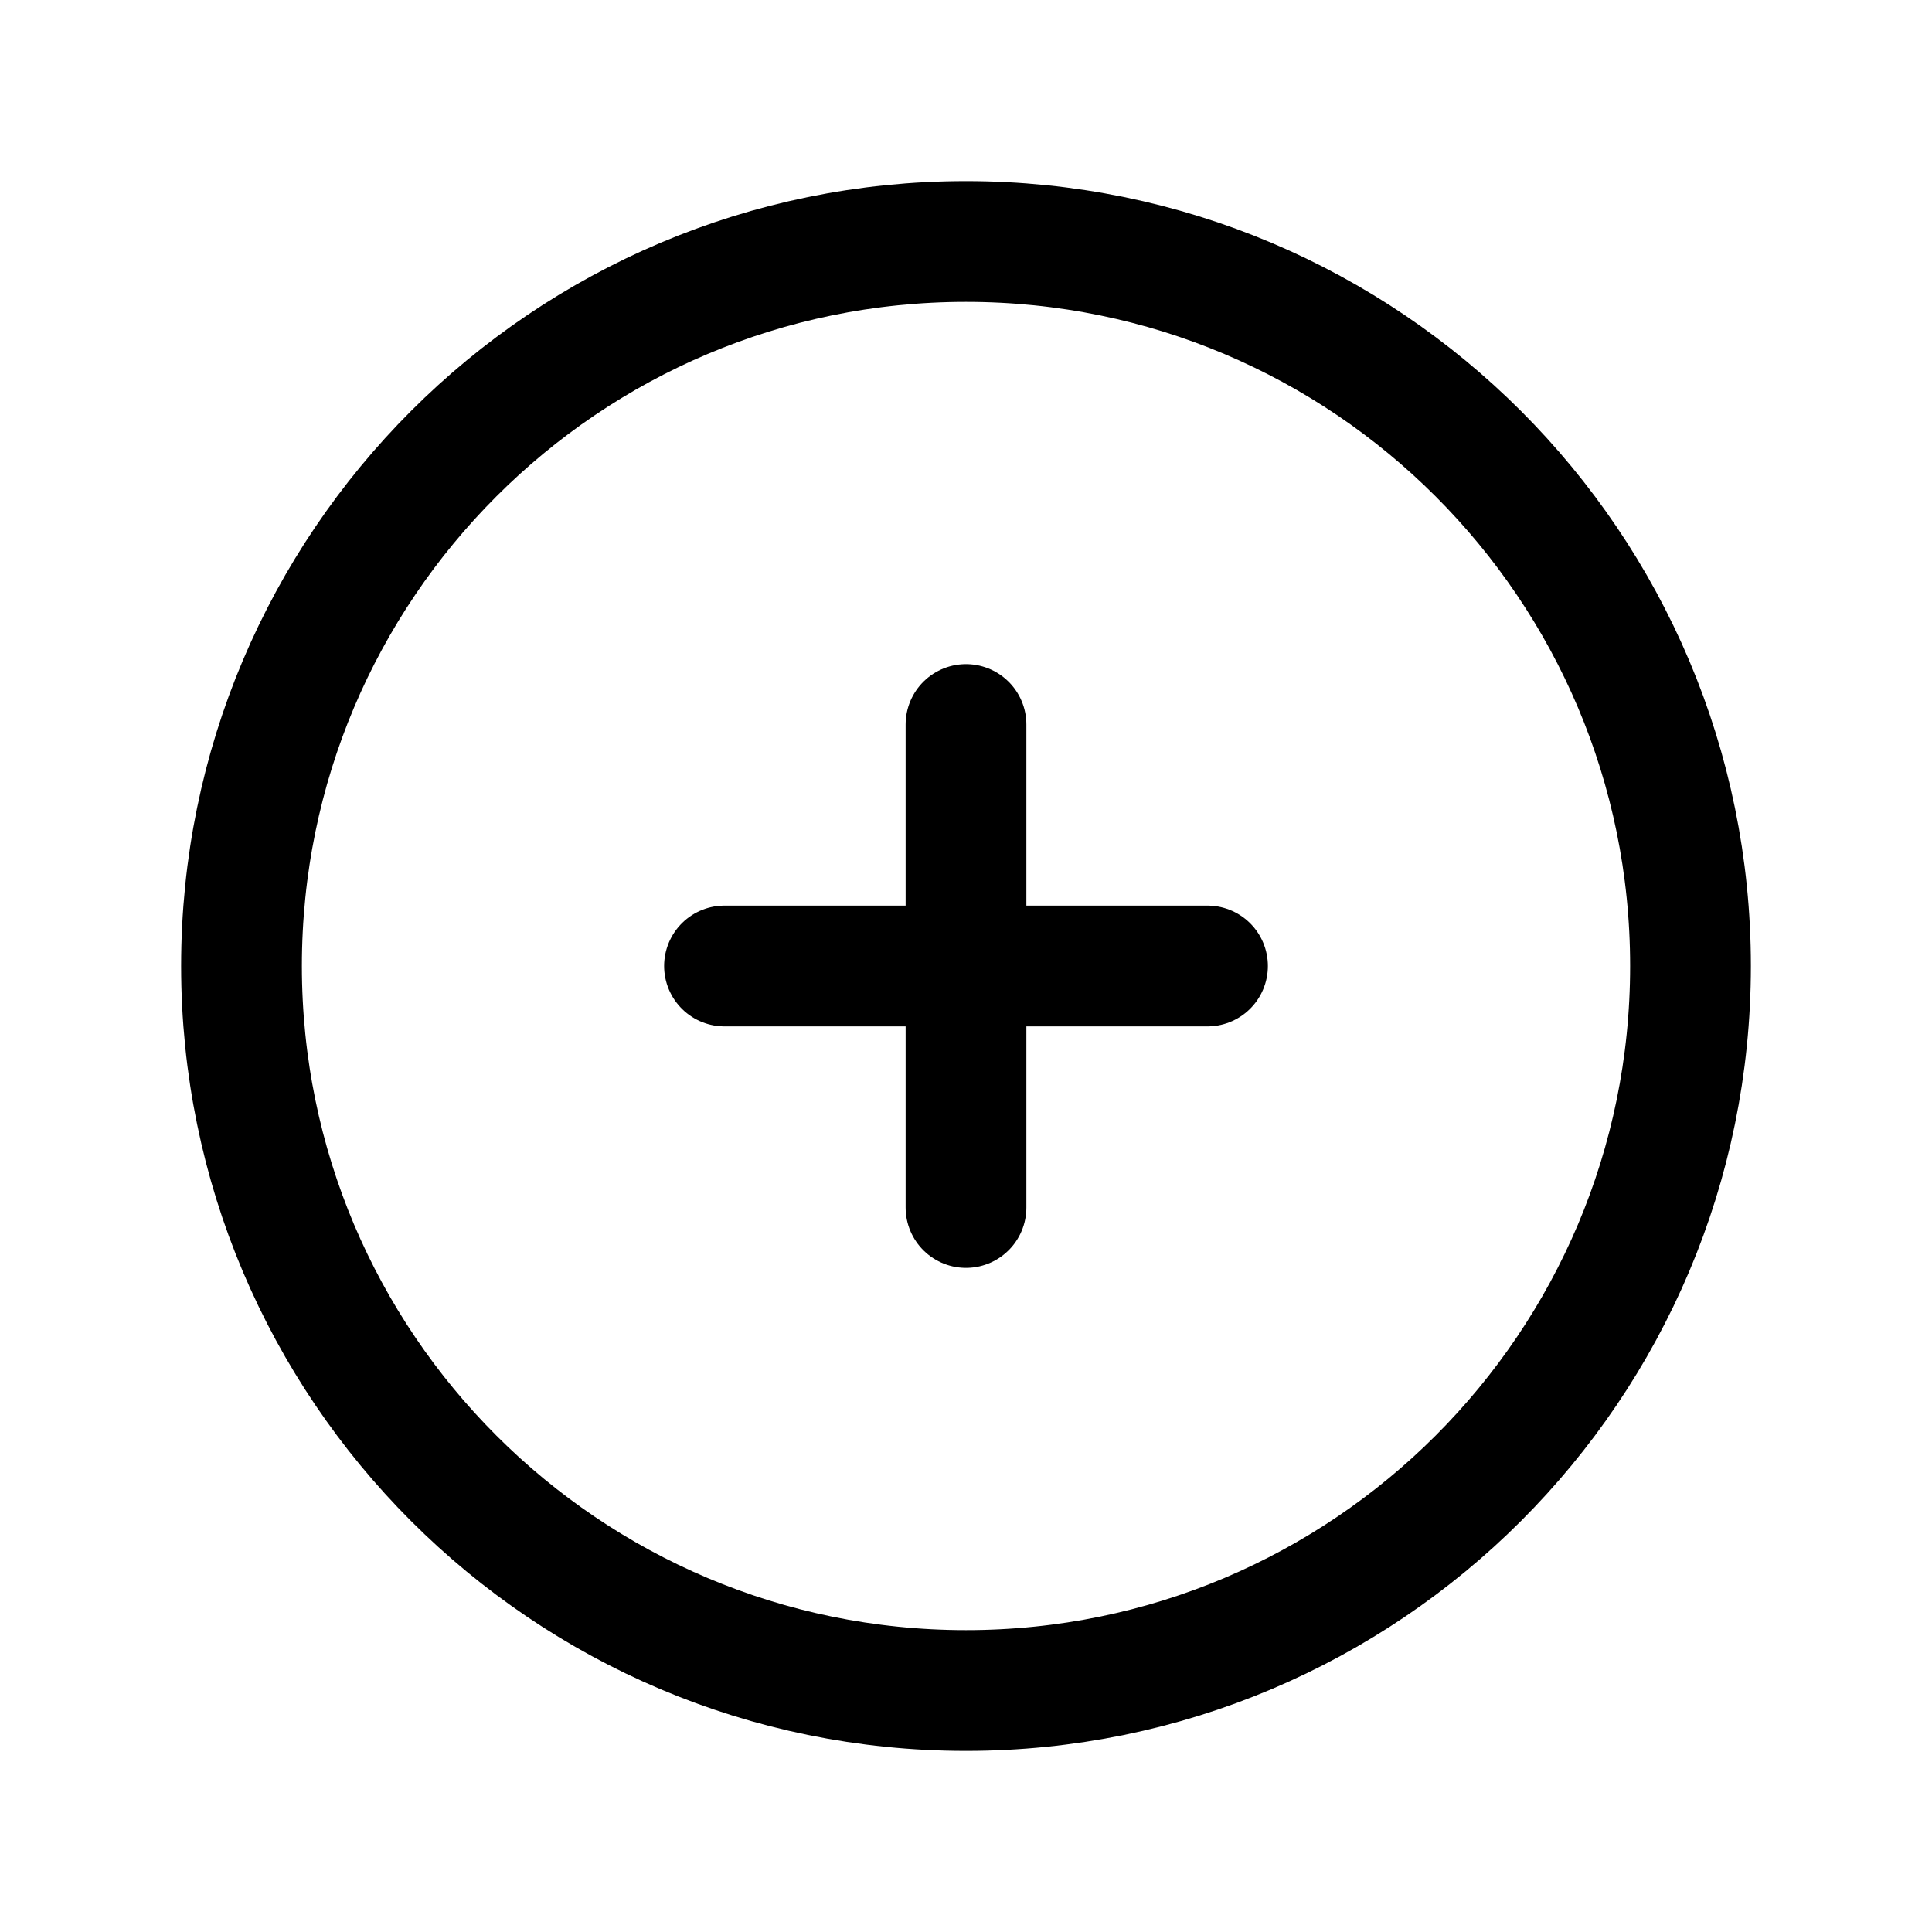
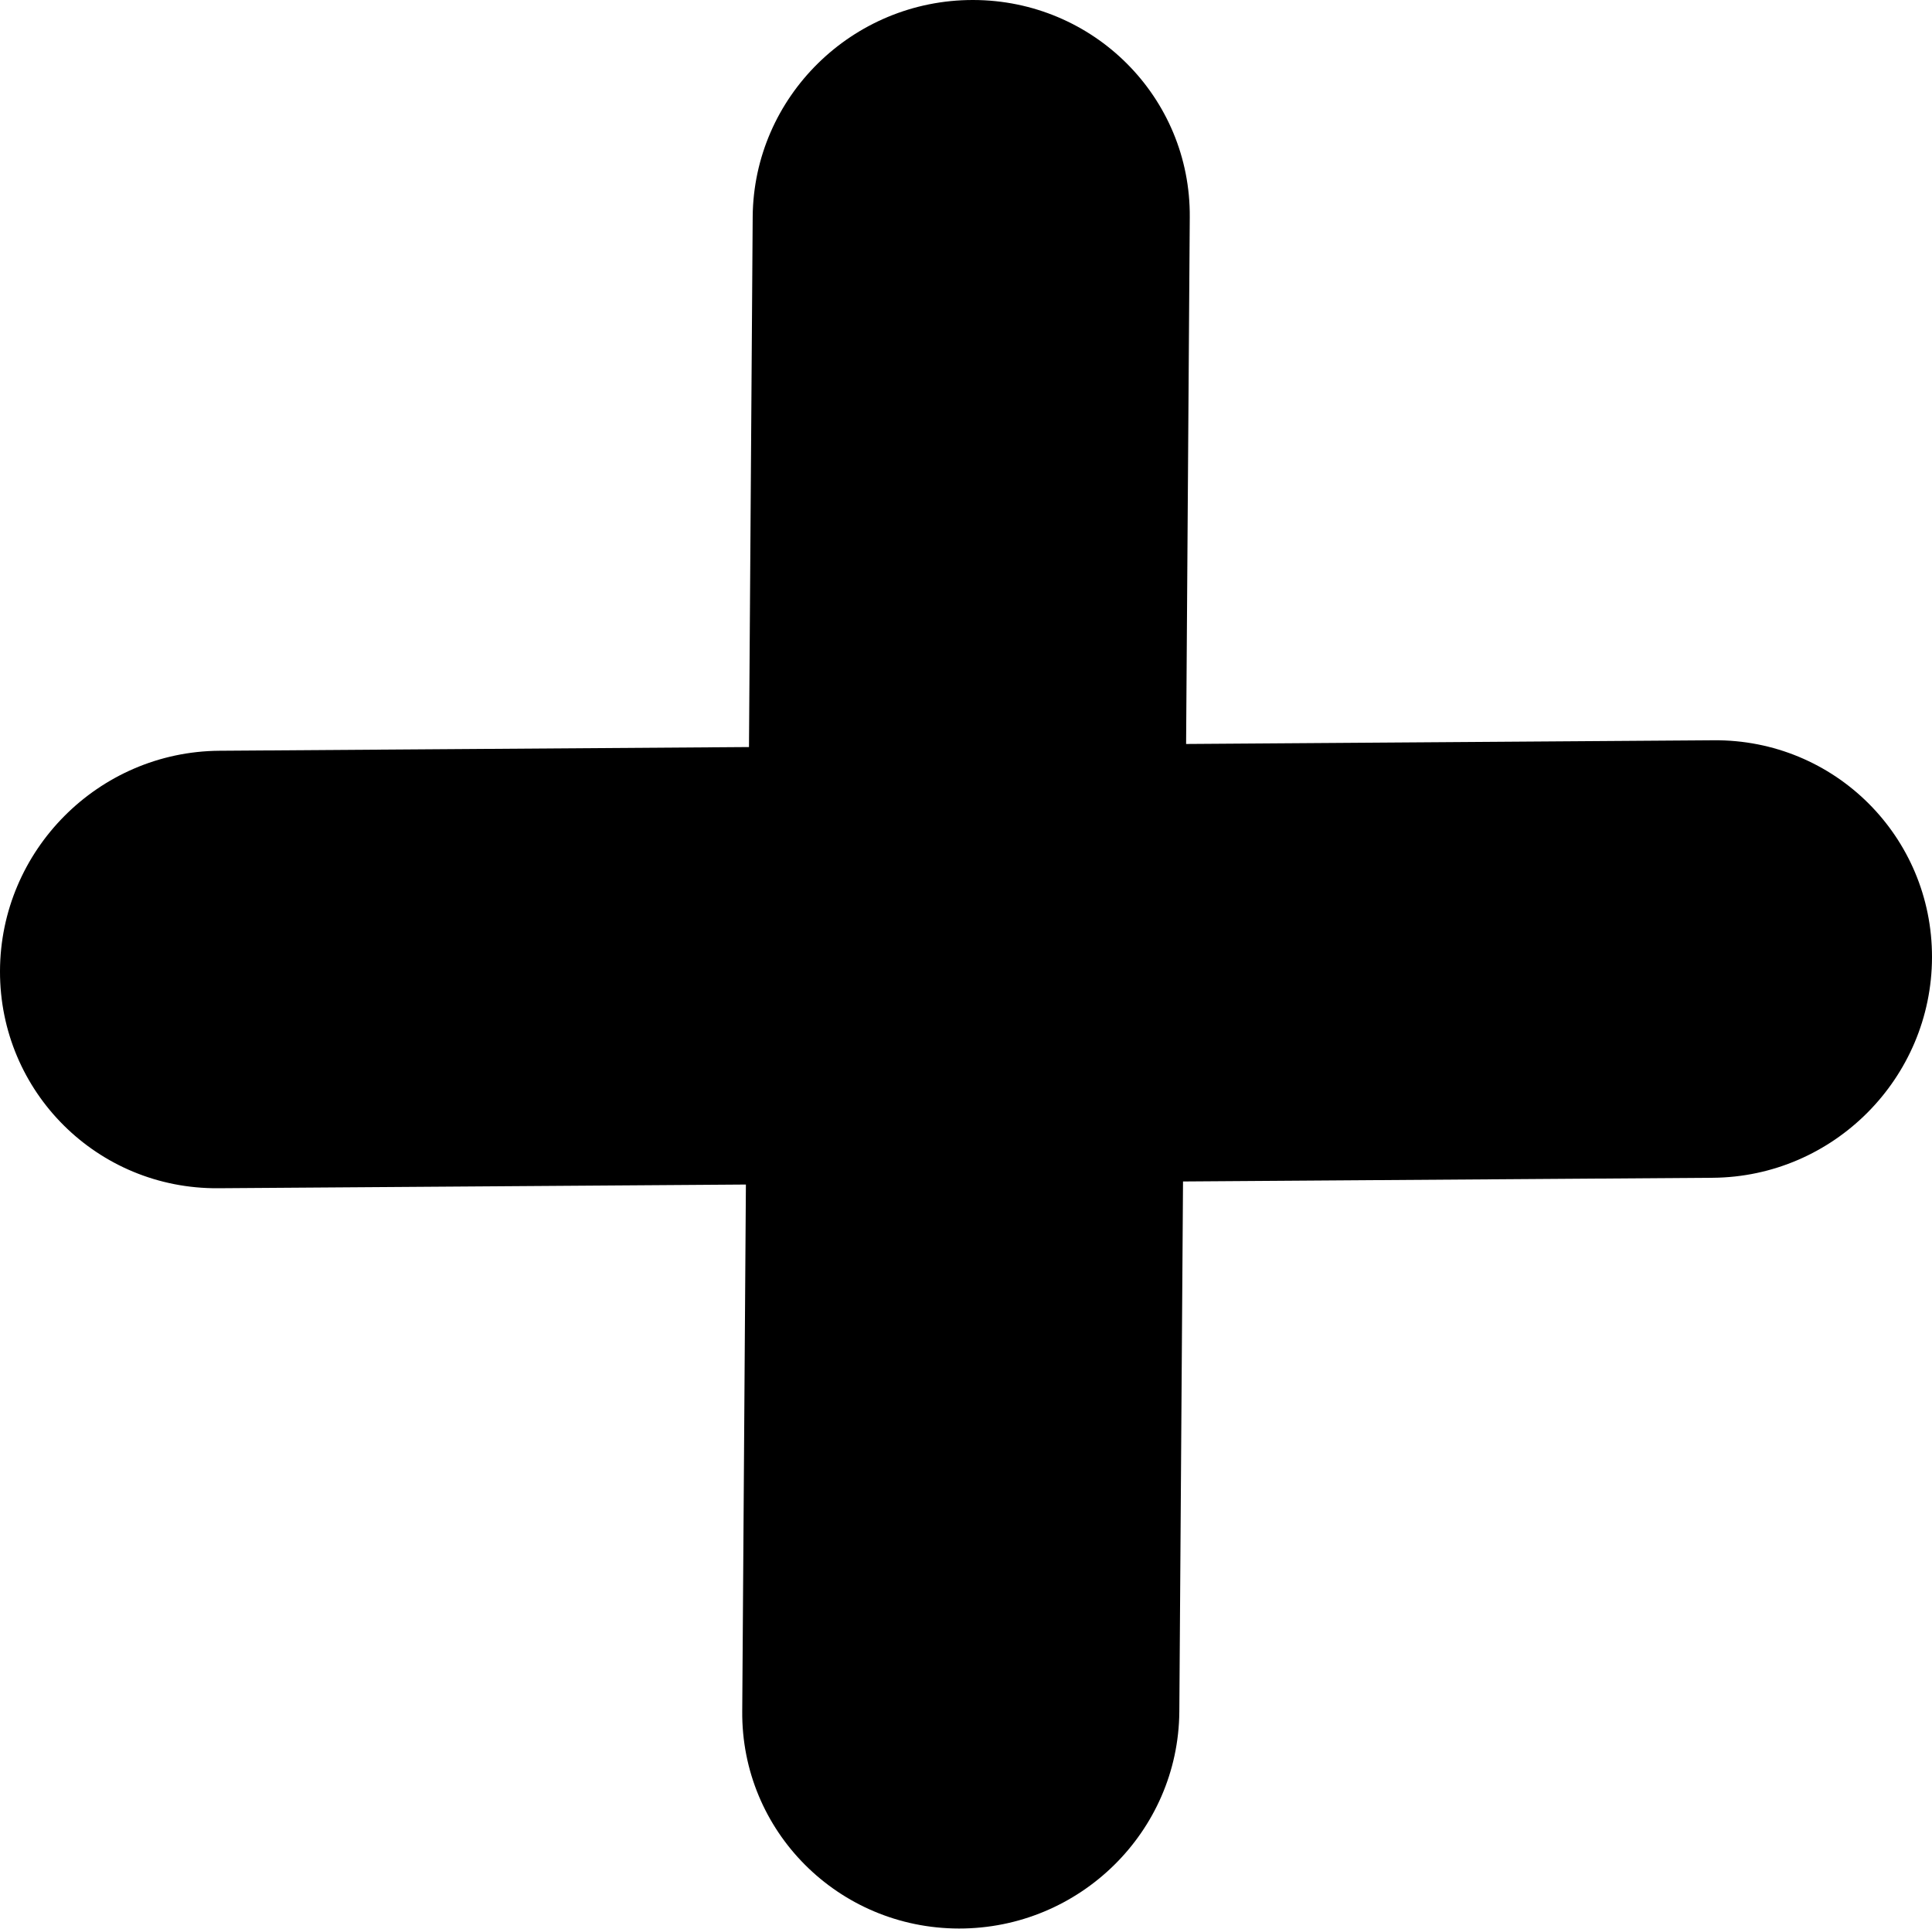
- <svg xmlns="http://www.w3.org/2000/svg" fill="none" viewBox="0 0 24 24" stroke-width="1.5" stroke="currentColor" class="w-6 h-6">
-   <path stroke-linecap="round" stroke-linejoin="round" d="M12 9v6m3-3H9m12 0a9 9 0 1 1-18 0 9 9 0 0 1 18 0Z" />
+ <svg xmlns="http://www.w3.org/2000/svg" version="1.1" id="Layer_1" x="0px" y="0px" width="122.875px" height="122.648px" viewBox="0 0 122.875 122.648" enable-background="new 0 0 122.875 122.648" xml:space="preserve">
+   <g>
+     <path fill-rule="evenodd" clip-rule="evenodd" d="M108.993,47.079c7.683-0.059,13.898,6.12,13.882,13.805 c-0.018,7.683-6.26,13.959-13.942,14.019L75.24,75.138l-0.235,33.73c-0.063,7.619-6.338,13.789-14.014,13.78 c-7.678-0.01-13.848-6.197-13.785-13.818l0.233-33.497l-33.558,0.235C6.2,75.628-0.016,69.448,0,61.764 c0.018-7.683,6.261-13.959,13.943-14.018l33.692-0.236l0.236-33.73C47.935,6.161,54.209-0.009,61.885,0 c7.678,0.009,13.848,6.197,13.784,13.818l-0.233,33.497L108.993,47.079L108.993,47.079z" />
+   </g>
</svg>
